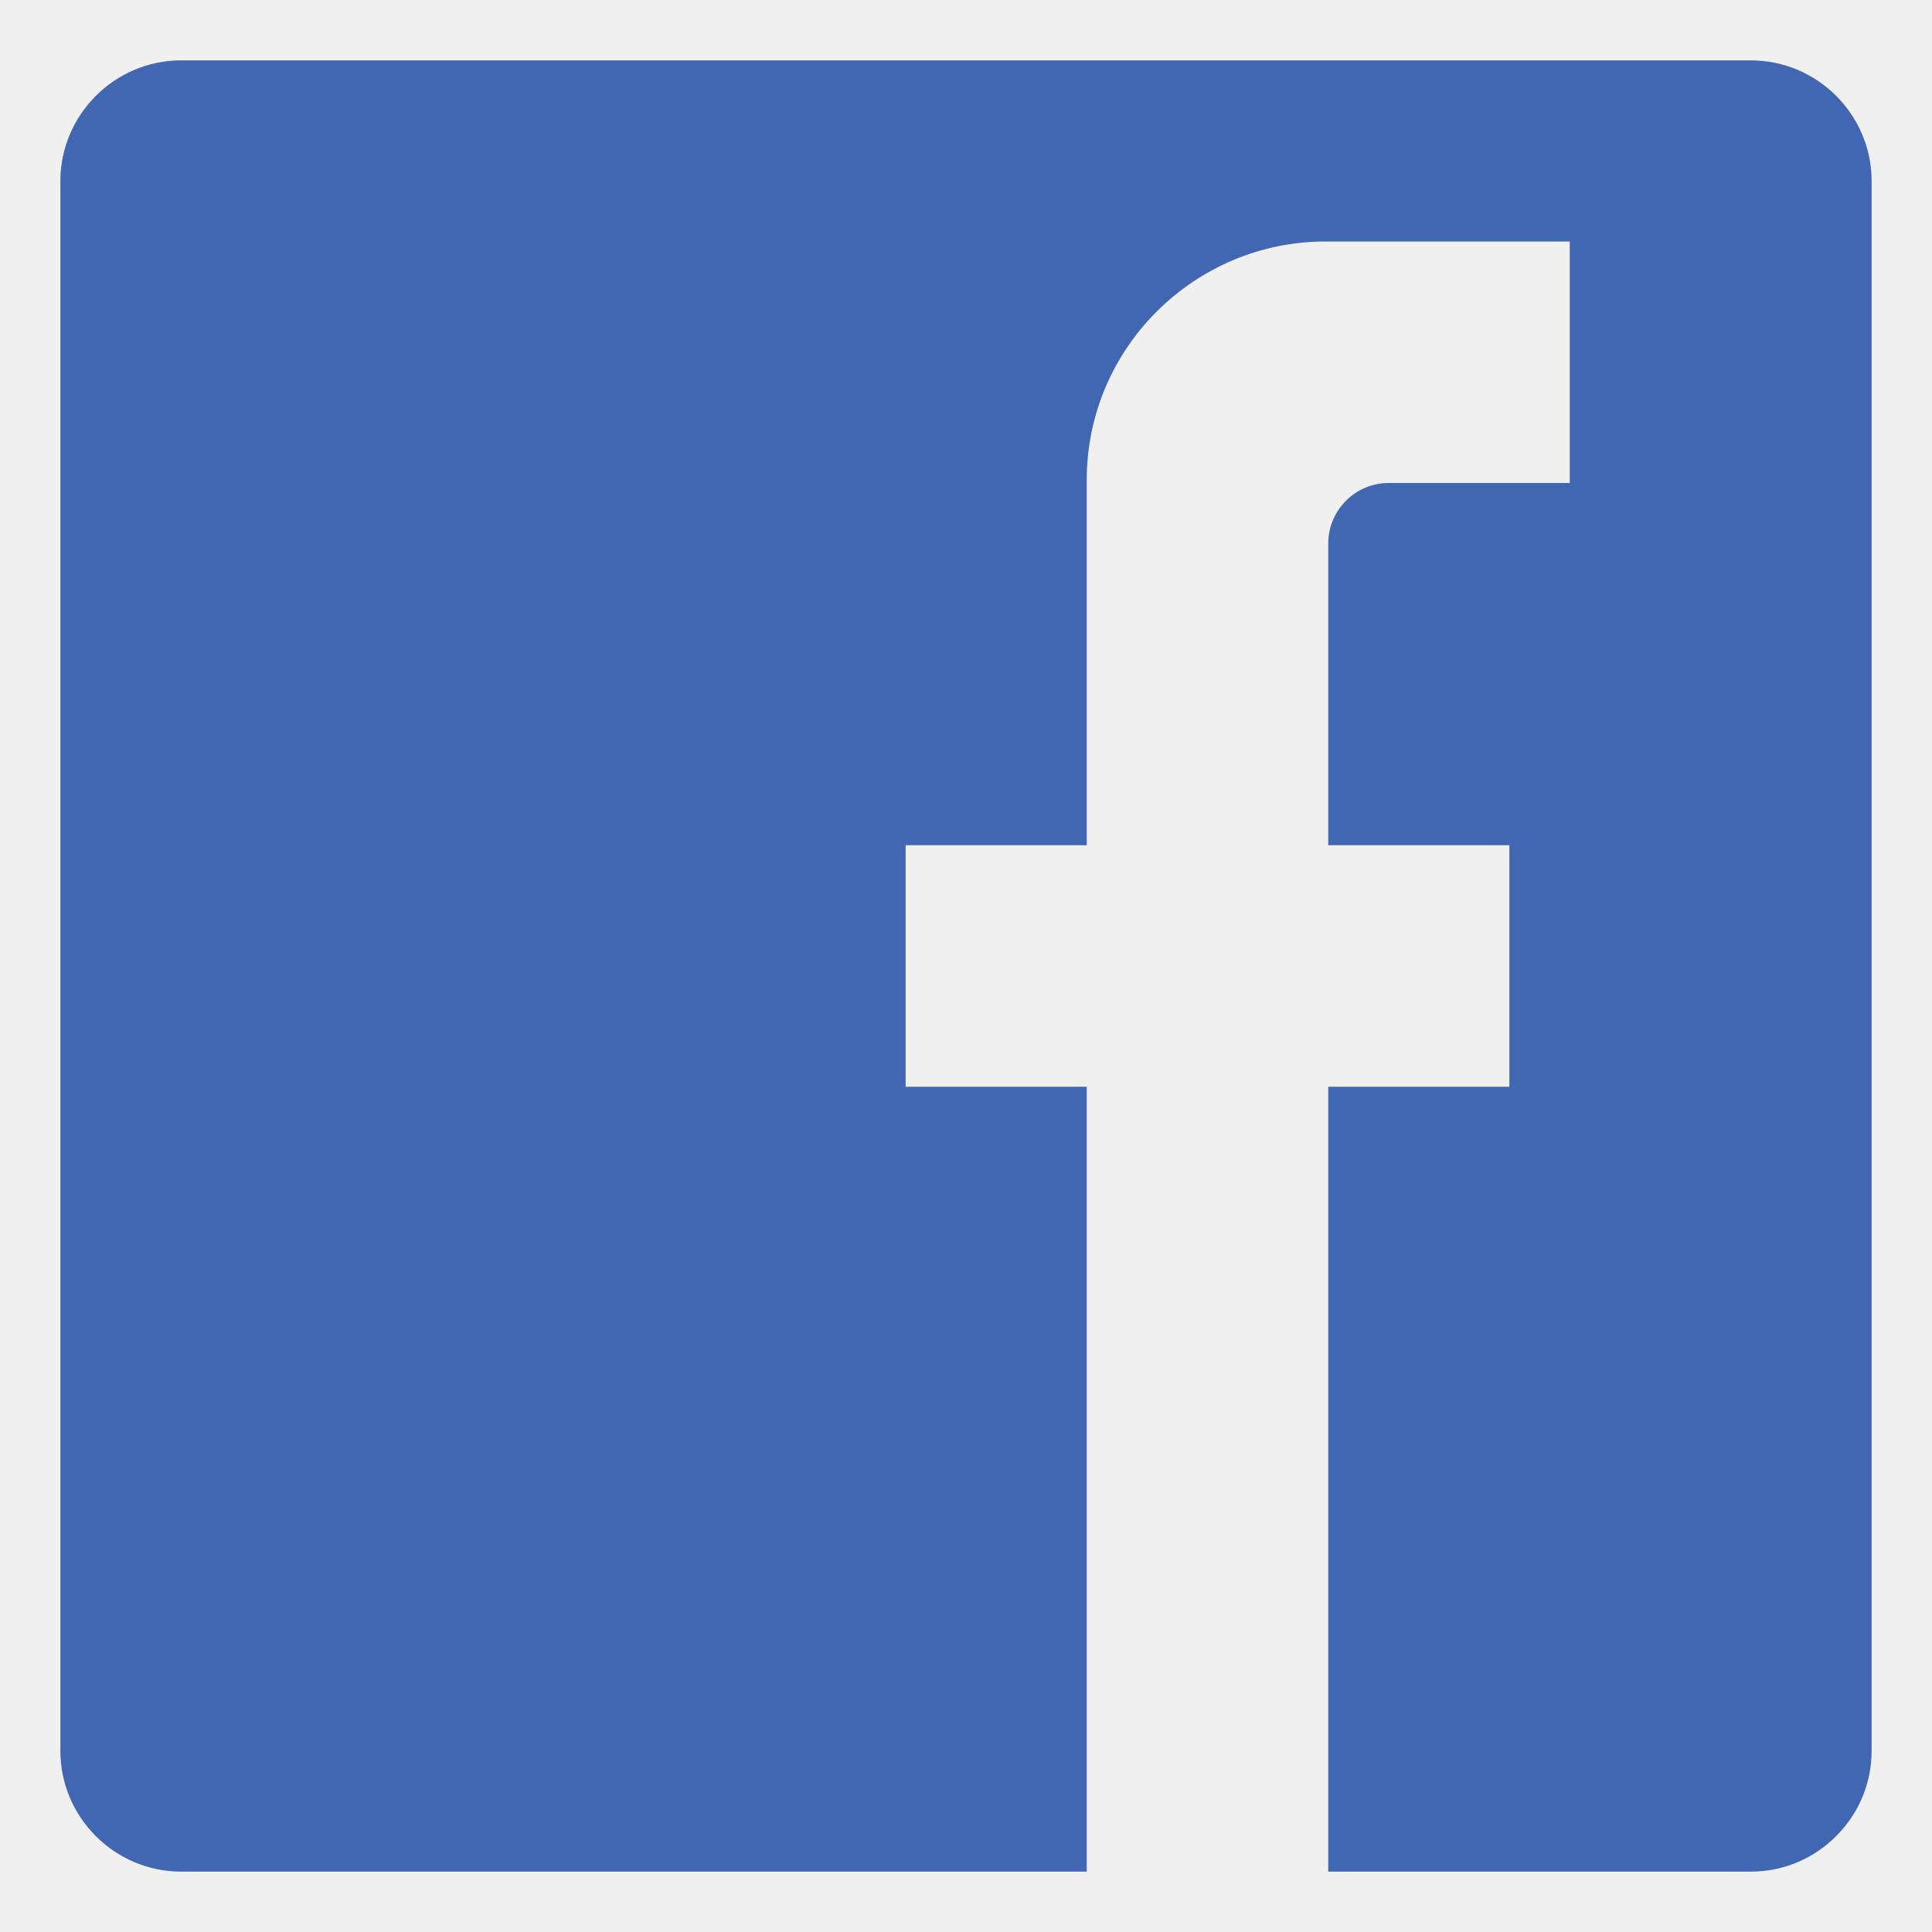
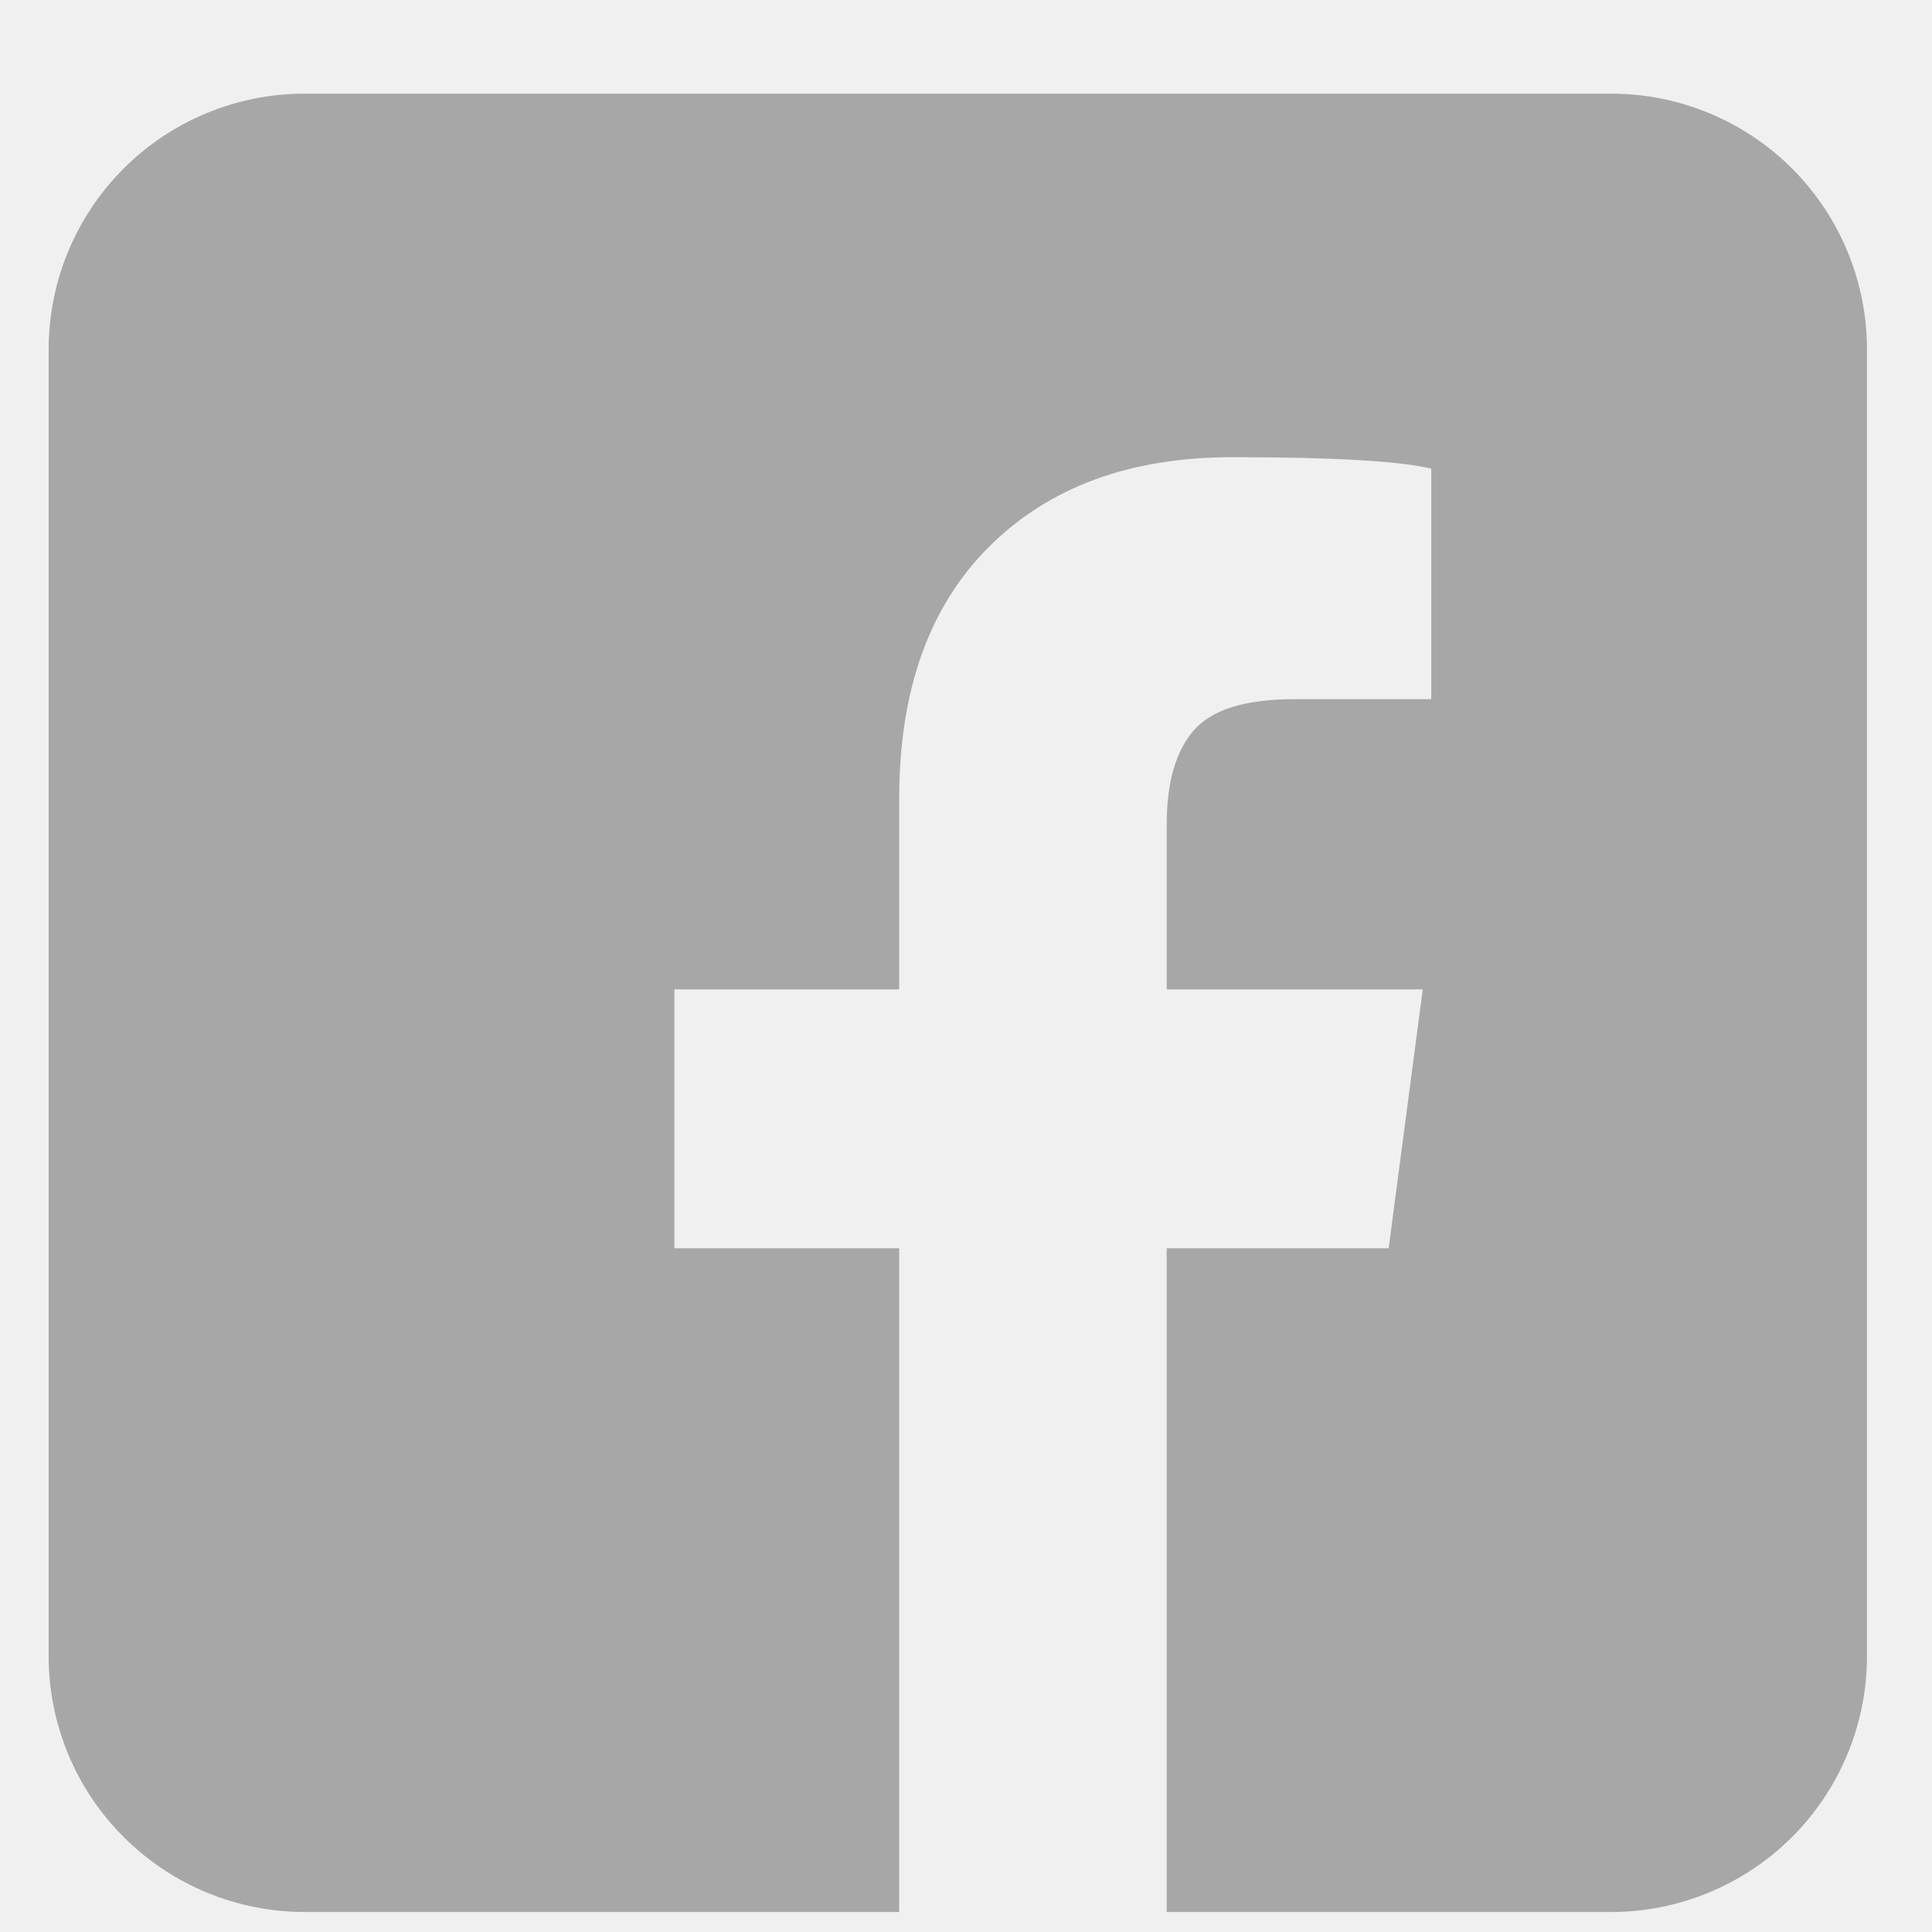
- <svg xmlns="http://www.w3.org/2000/svg" style="enable-background:new 0 0 64 64;" version="1.1" viewBox="0 0 64 64" xml:space="preserve">
-   <style type="text/css">
- 	.st0{fill:#4267B2;}
- 	.st1{fill:url(#SVGID_1_);}
- 	.st2{fill:#FFFFFF;}
- 	.st3{fill:#C2191E;}
- 	.st4{fill:#1DA1F3;}
- 	.st5{fill:#FEFE00;}
- 	.st6{fill:#25D366;stroke:#FFFFFF;stroke-width:5;stroke-miterlimit:10;}
- 	.st7{fill:#CB2027;}
- 	.st8{fill:#0077B5;}
- 	.st9{fill:url(#SVGID_2_);}
- 	.st10{fill:url(#SVGID_3_);}
- 	.st11{fill:#FF004F;}
- 	.st12{fill:#00F7EF;}
- 	.st13{fill:#5181B8;}
- 	.st14{fill:#395976;}
- 	.st15{fill:#F58220;}
- 	.st16{fill:#E6162D;}
- 	.st17{fill:#FF9933;}
- </style>
-   <g id="guidlines" />
-   <g id="FB">
-     <path class="st0" d="M62,6v52c0,2.2-1.8,4-4,4H44V36h6v-8h-6V18c0-1.1,0.9-2,2-2h6V8h-8.1c-4.3,0-7.9,3.5-7.9,7.9V28h-6v8h6v26H6   c-2.2,0-4-1.8-4-4V6c0-2.2,1.8-4,4-4h52C60.2,2,62,3.8,62,6z" />
-   </g>
-   <g id="ig" />
-   <g id="yt" />
-   <g id="twitter" />
-   <g id="snapchat" />
-   <g id="WA" />
-   <g id="Pinterrest" />
-   <g id="Layer_9" />
-   <g id="Layer_10" />
-   <g id="Layer_11" />
-   <g id="Layer_12" />
-   <g id="Layer_13" />
-   <g id="Layer_14" />
-   <g id="Layer_15" />
-   <g id="Layer_16" />
-   <g id="Layer_17" />
+ <svg xmlns="http://www.w3.org/2000/svg" fill="none" height="17" viewBox="0 0 17 17" width="17">
+   <path d="M14.176 0.824H2.68C2.083 0.824 1.51 1.061 1.088 1.483C0.665 1.906 0.428 2.478 0.428 3.076V14.572C0.428 15.169 0.665 15.742 1.088 16.164C1.51 16.586 2.083 16.824 2.68 16.824H7.912V10.984H5.934V8.706H7.912V7.028C7.912 6.077 8.175 5.338 8.701 4.813C9.227 4.287 9.94 4.023 10.841 4.023C11.743 4.023 12.327 4.058 12.594 4.124V6.152H11.392C10.958 6.152 10.662 6.244 10.503 6.428C10.345 6.611 10.266 6.887 10.266 7.254V8.706H12.519L12.219 10.984H10.266V16.824H14.176C14.774 16.824 15.346 16.586 15.769 16.164C16.191 15.742 16.428 15.169 16.428 14.572V3.076C16.428 2.478 16.191 1.906 15.769 1.483C15.346 1.061 14.774 0.824 14.176 0.824Z" fill="#A7A7A7" />
</svg>
